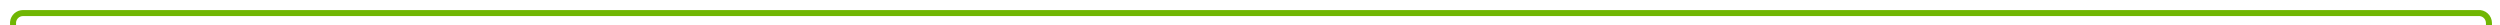
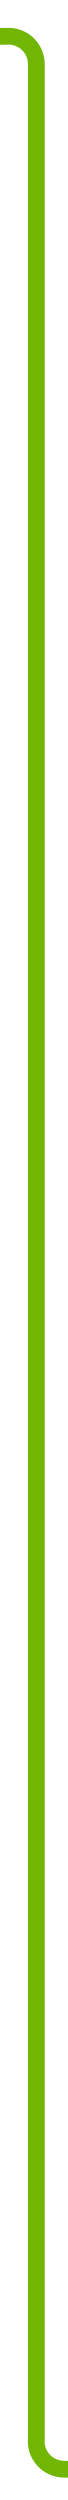
- <svg xmlns="http://www.w3.org/2000/svg" version="1.1" width="1245px" height="12px" preserveAspectRatio="xMinYMid meet" viewBox="337 201  1245 10">
-   <path d="M 336 231.5  L 338 231.5  A 5 5 0 0 0 343.5 226.5 L 343.5 211  A 5 5 0 0 1 348.5 206.5 L 1571 206.5  A 5 5 0 0 1 1576.5 211.5 L 1576.5 1100  A 5 5 0 0 0 1581.5 1105.5 L 1782 1105.5  " stroke-width="3" stroke="#70b603" fill="none" />
-   <path d="M 337 227.5  A 4 4 0 0 0 333 231.5 A 4 4 0 0 0 337 235.5 A 4 4 0 0 0 341 231.5 A 4 4 0 0 0 337 227.5 Z M 1772.9 1115.5  L 1785 1105.5  L 1772.9 1095.5  L 1777.8 1105.5  L 1772.9 1115.5  Z " fill-rule="nonzero" fill="#70b603" stroke="none" />
+ <svg xmlns="http://www.w3.org/2000/svg" version="1.1" width="12px" height="447px" preserveAspectRatio="xMidYMin meet" viewBox="1654 1394  10 447">
+   <path d="M 854.373 1398.323  A 5 5 0 0 0 858.5 1400.5 L 1654 1400.5  A 5 5 0 0 1 1659.5 1405.5 L 1659.5 1830  A 5 5 0 0 0 1664.5 1835.5 L 1782 1835.5  " stroke-width="3" stroke="#70b603" fill="none" />
+   <path d="M 855.016 1395.087  A 4 4 0 0 0 851.016 1399.087 A 4 4 0 0 0 855.016 1403.087 A 4 4 0 0 0 859.016 1399.087 A 4 4 0 0 0 855.016 1395.087 Z M 1772.9 1845.5  L 1785 1835.5  L 1772.9 1825.5  L 1777.8 1835.5  L 1772.9 1845.5  Z " fill-rule="nonzero" fill="#70b603" stroke="none" />
</svg>
